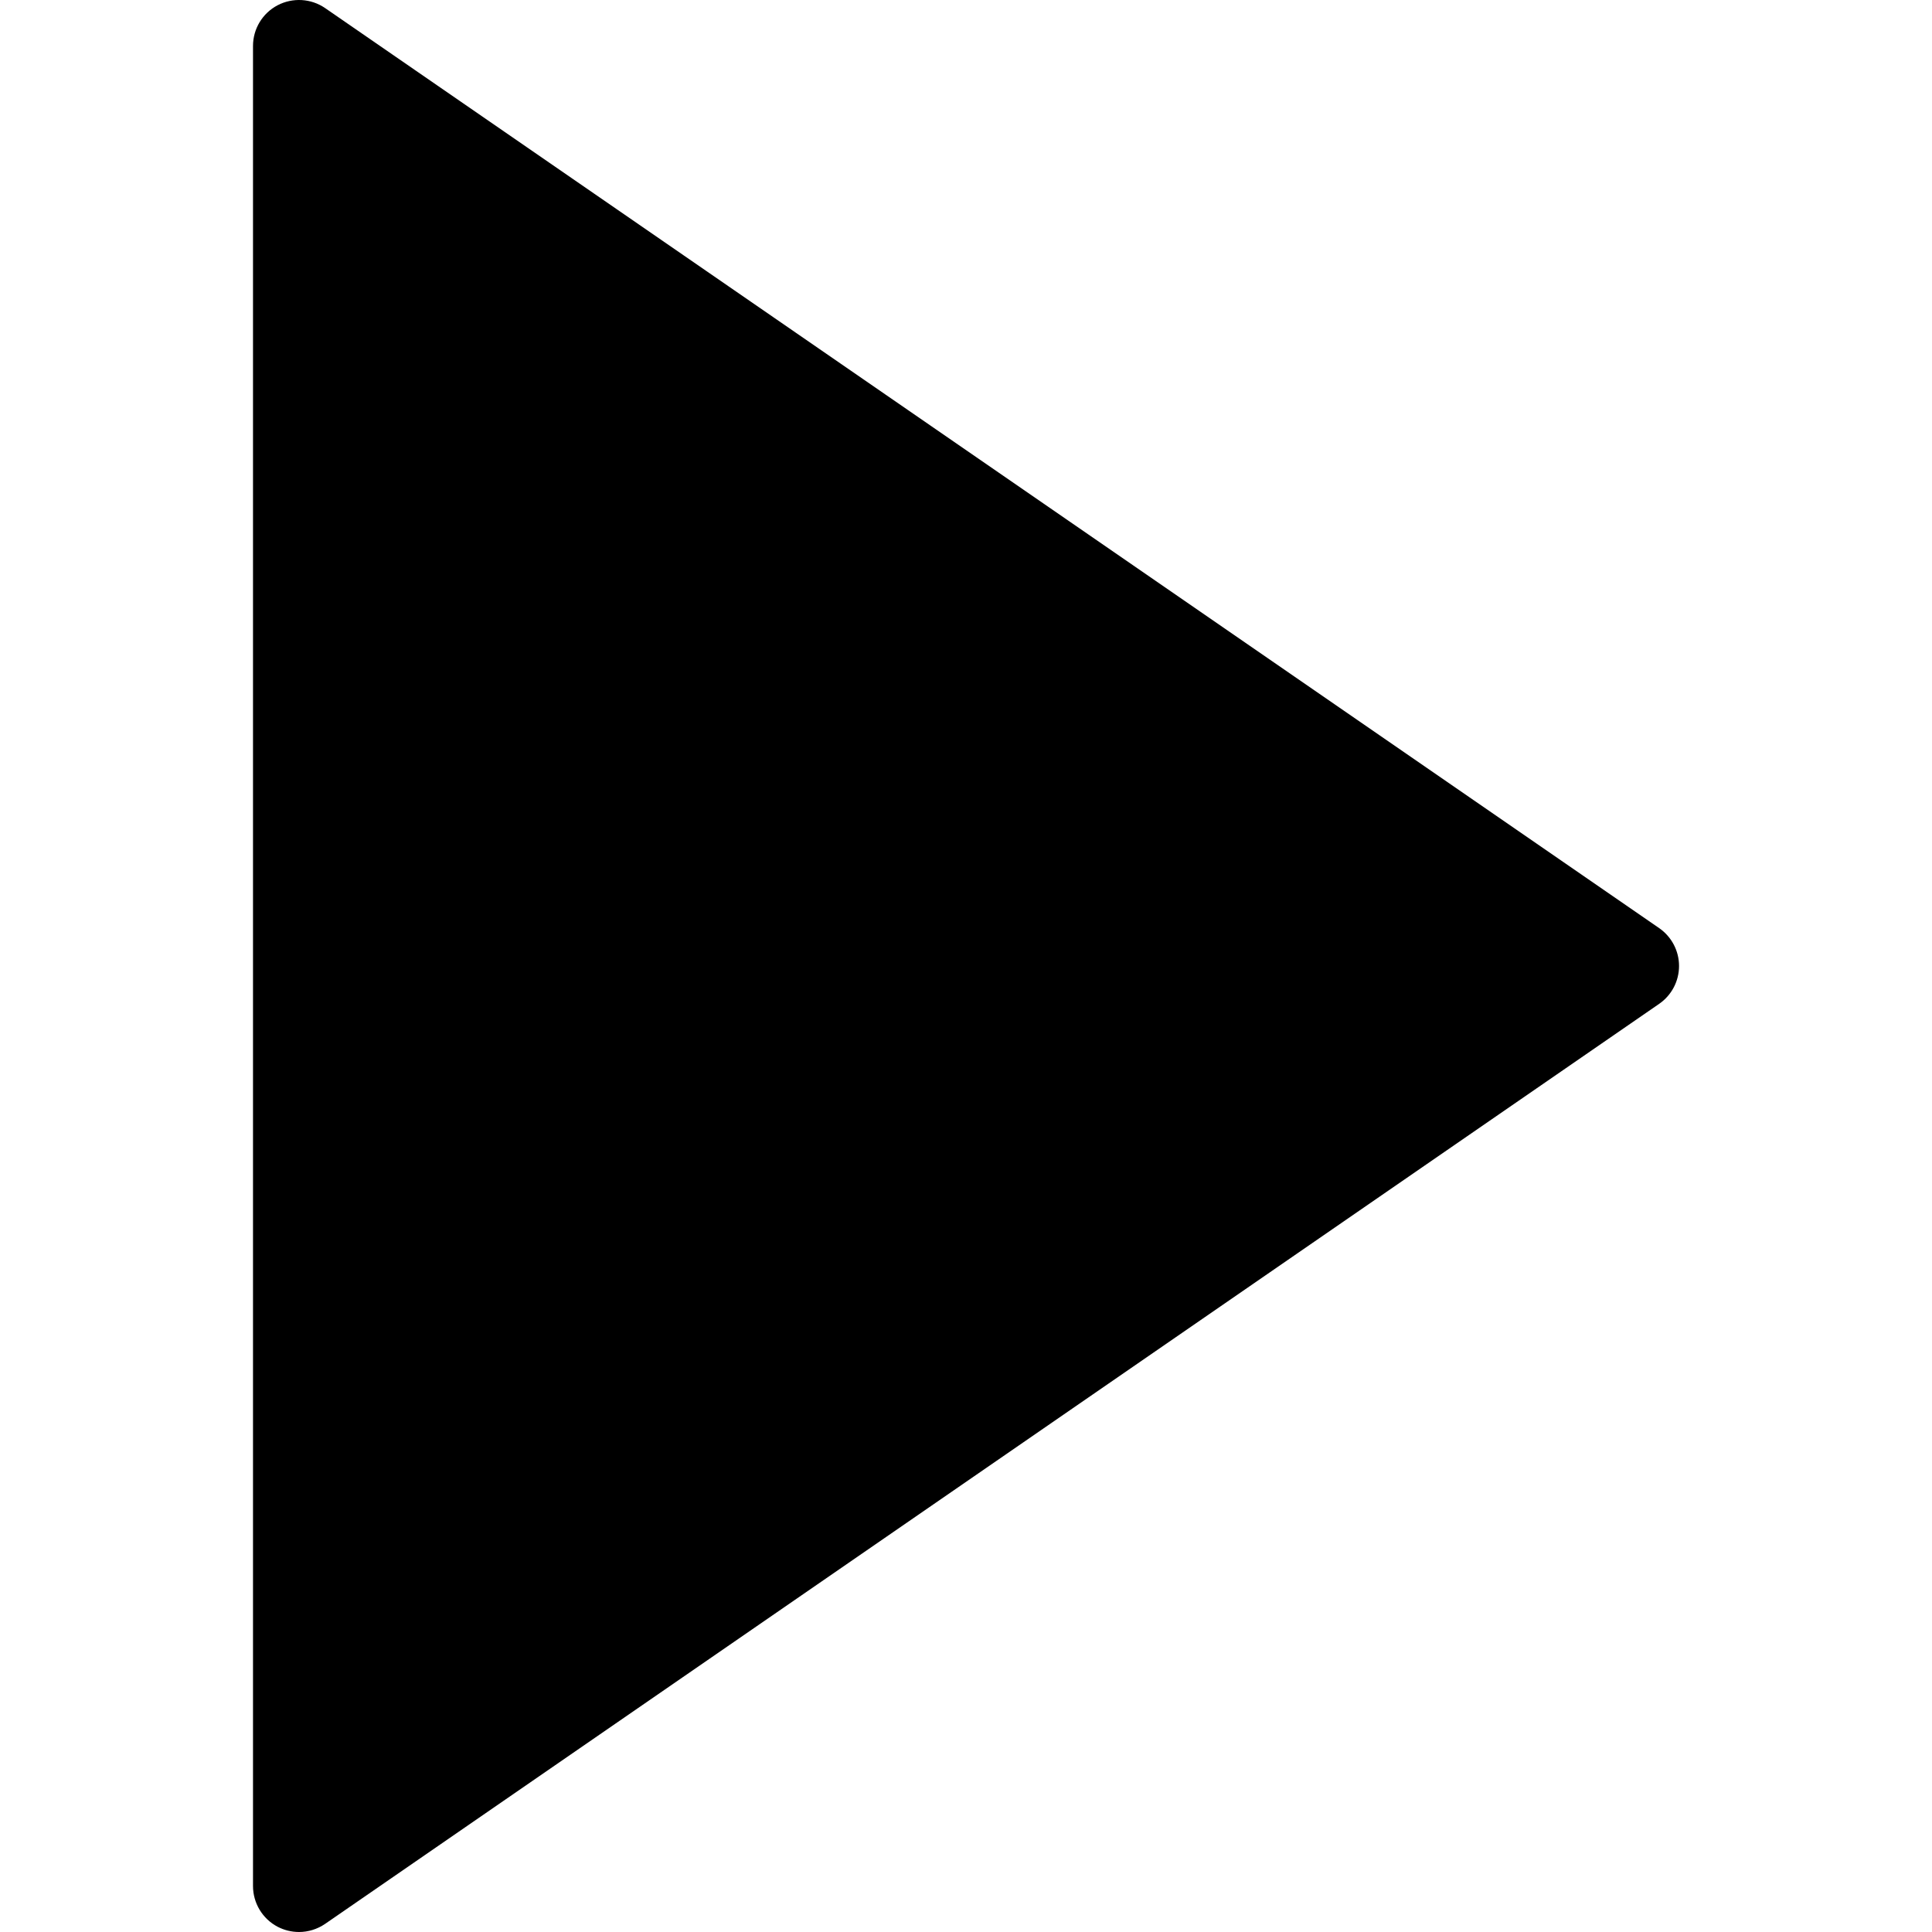
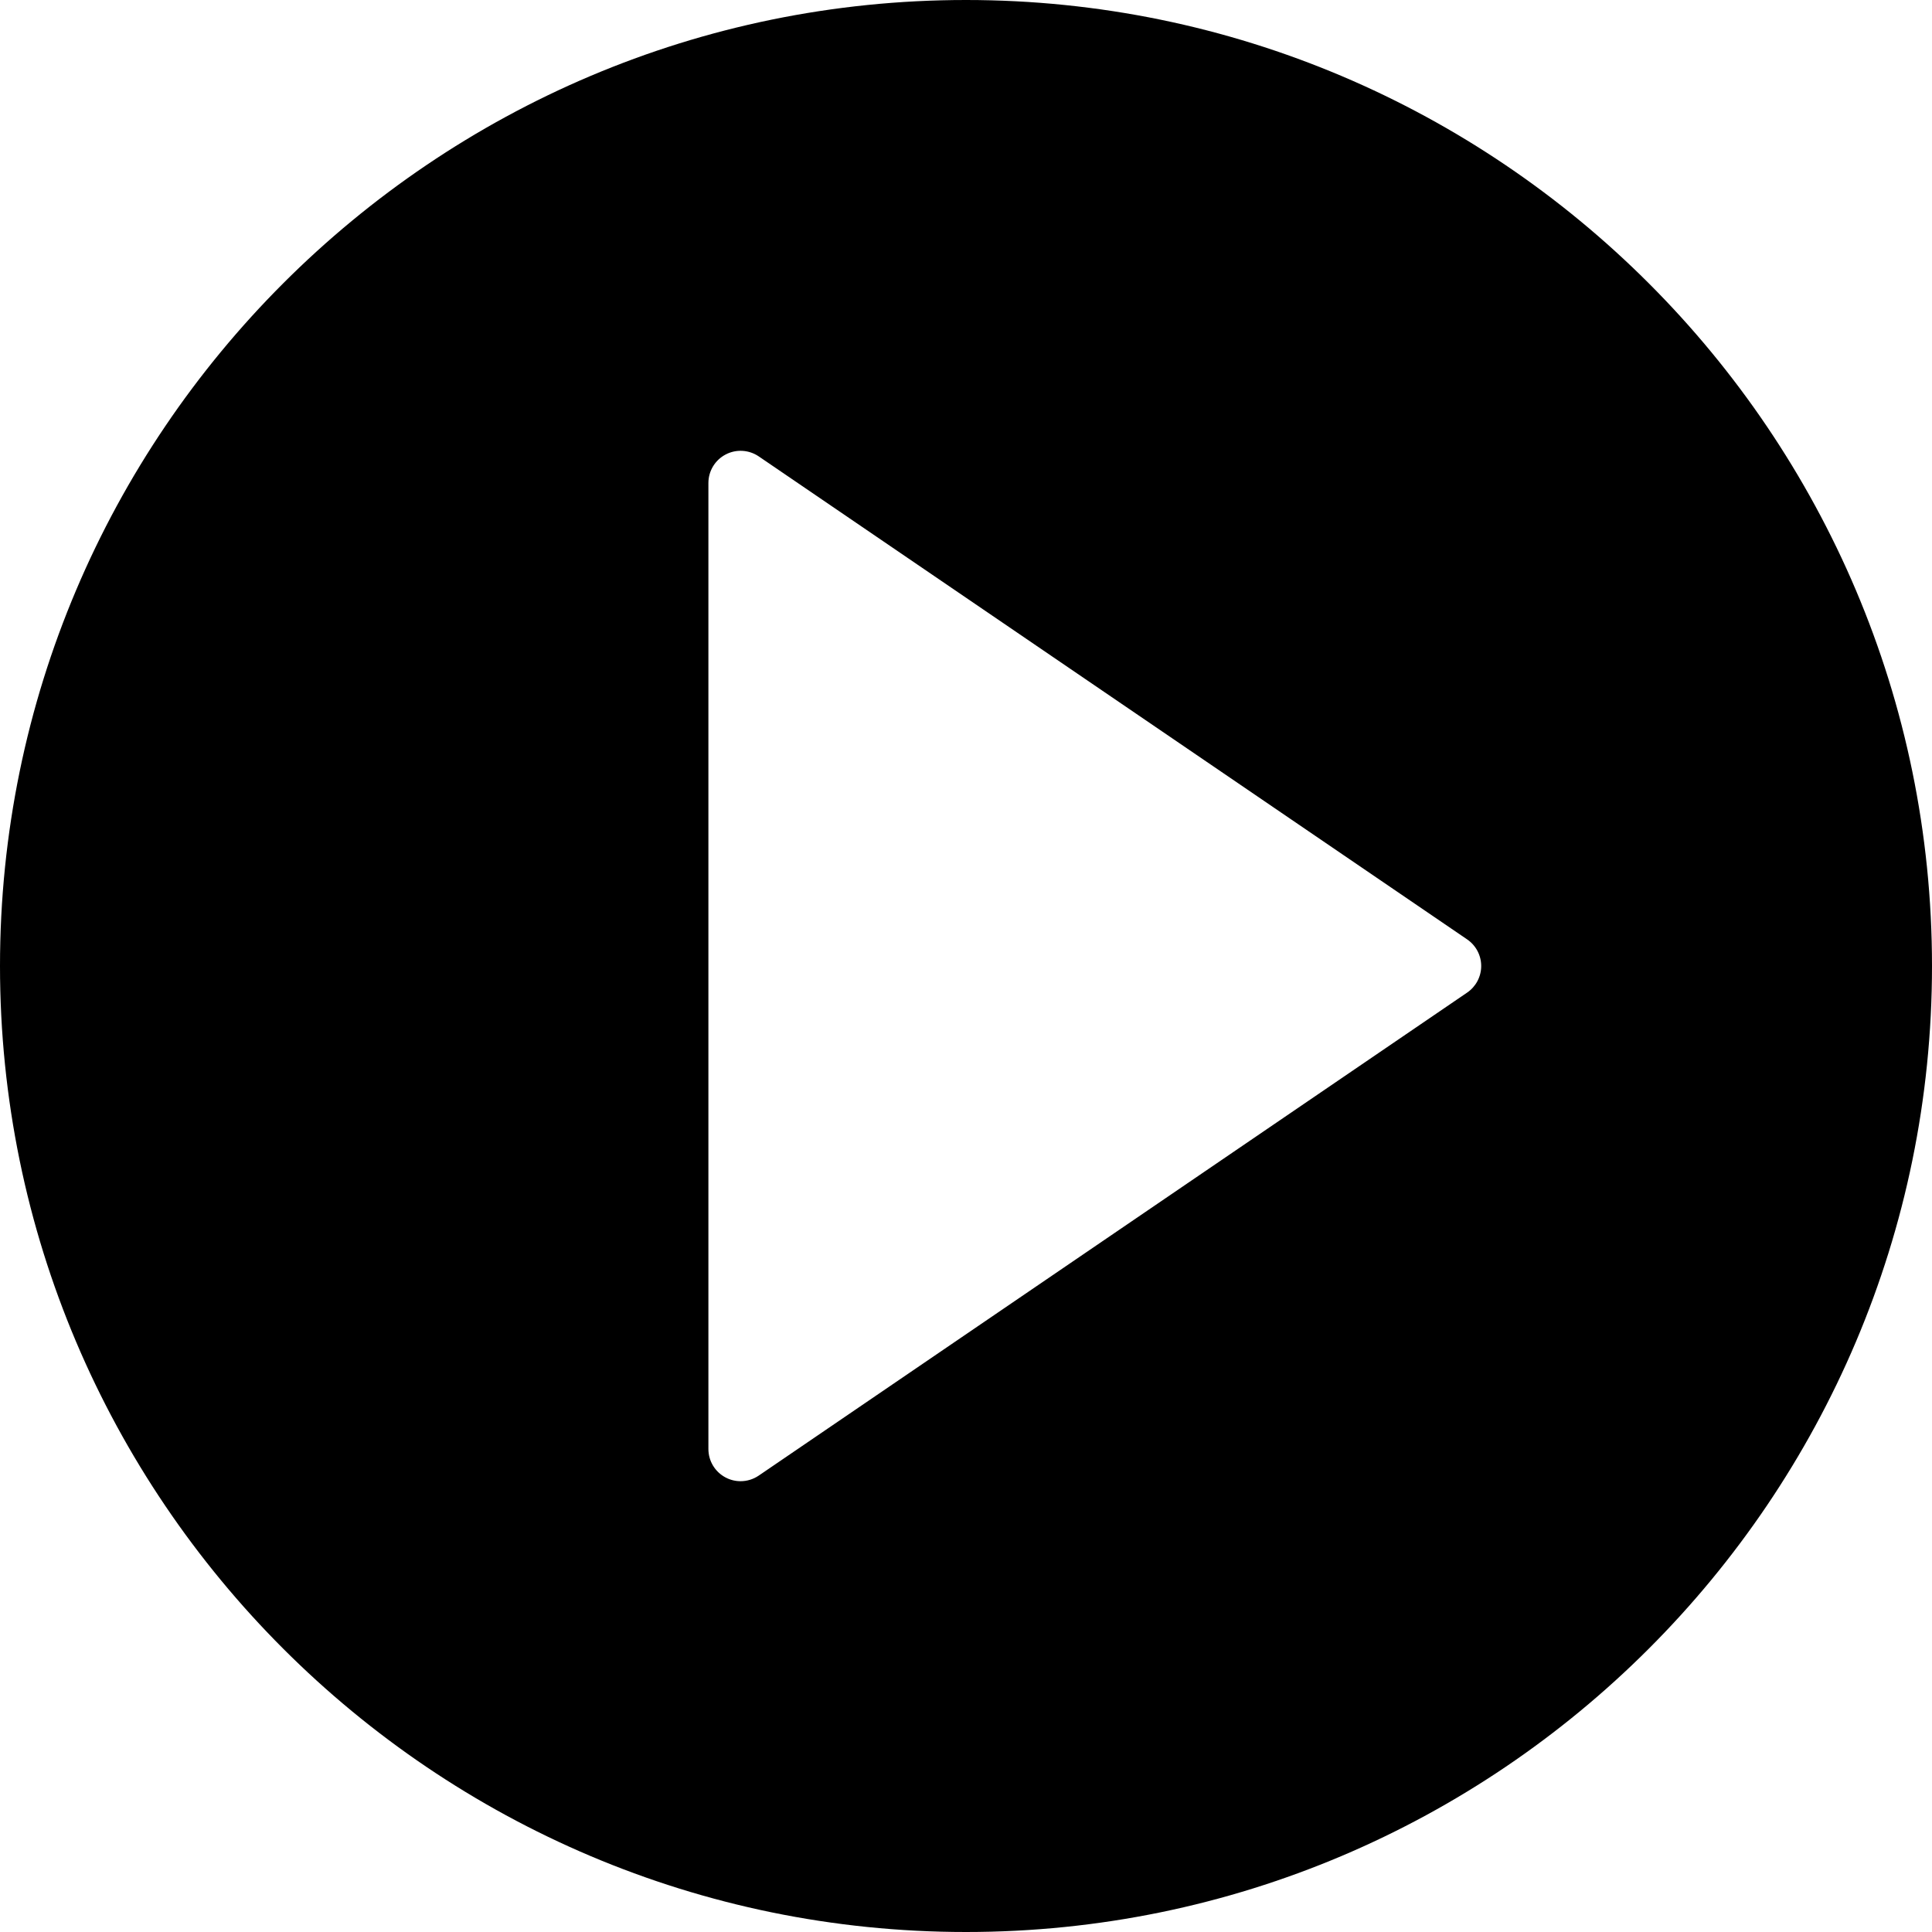
- <svg xmlns="http://www.w3.org/2000/svg" version="1.1" id="Capa_1" x="0px" y="0px" viewBox="0 0 41.999 41.999" style="enable-background:new 0 0 41.999 41.999;" xml:space="preserve">
-   <path d="M36.068,20.176l-29-20C6.761-0.035,6.363-0.057,6.035,0.114C5.706,0.287,5.5,0.627,5.5,0.999v40  c0,0.372,0.206,0.713,0.535,0.886c0.146,0.076,0.306,0.114,0.465,0.114c0.199,0,0.397-0.06,0.568-0.177l29-20  c0.271-0.187,0.432-0.494,0.432-0.823S36.338,20.363,36.068,20.176z" />
+ <svg xmlns="http://www.w3.org/2000/svg" version="1.1" id="Capa_1" x="0px" y="0px" viewBox="0 0 60 60" style="enable-background:new 0 0 60 60;" xml:space="preserve">
+   <path d="M30,0C13.458,0,0,13.458,0,30s13.458,30,30,30s30-13.458,30-30S46.542,0,30,0z M45.563,30.826l-22,15  C23.394,45.941,23.197,46,23,46c-0.16,0-0.321-0.038-0.467-0.116C22.205,45.711,22,45.371,22,45V15c0-0.371,0.205-0.711,0.533-0.884  c0.328-0.174,0.724-0.15,1.031,0.058l22,15C45.836,29.36,46,29.669,46,30S45.836,30.64,45.563,30.826z" />
  <g>
</g>
  <g>
</g>
  <g>
</g>
  <g>
</g>
  <g>
</g>
  <g>
</g>
  <g>
</g>
  <g>
</g>
  <g>
</g>
  <g>
</g>
  <g>
</g>
  <g>
</g>
  <g>
</g>
  <g>
</g>
  <g>
</g>
</svg>
